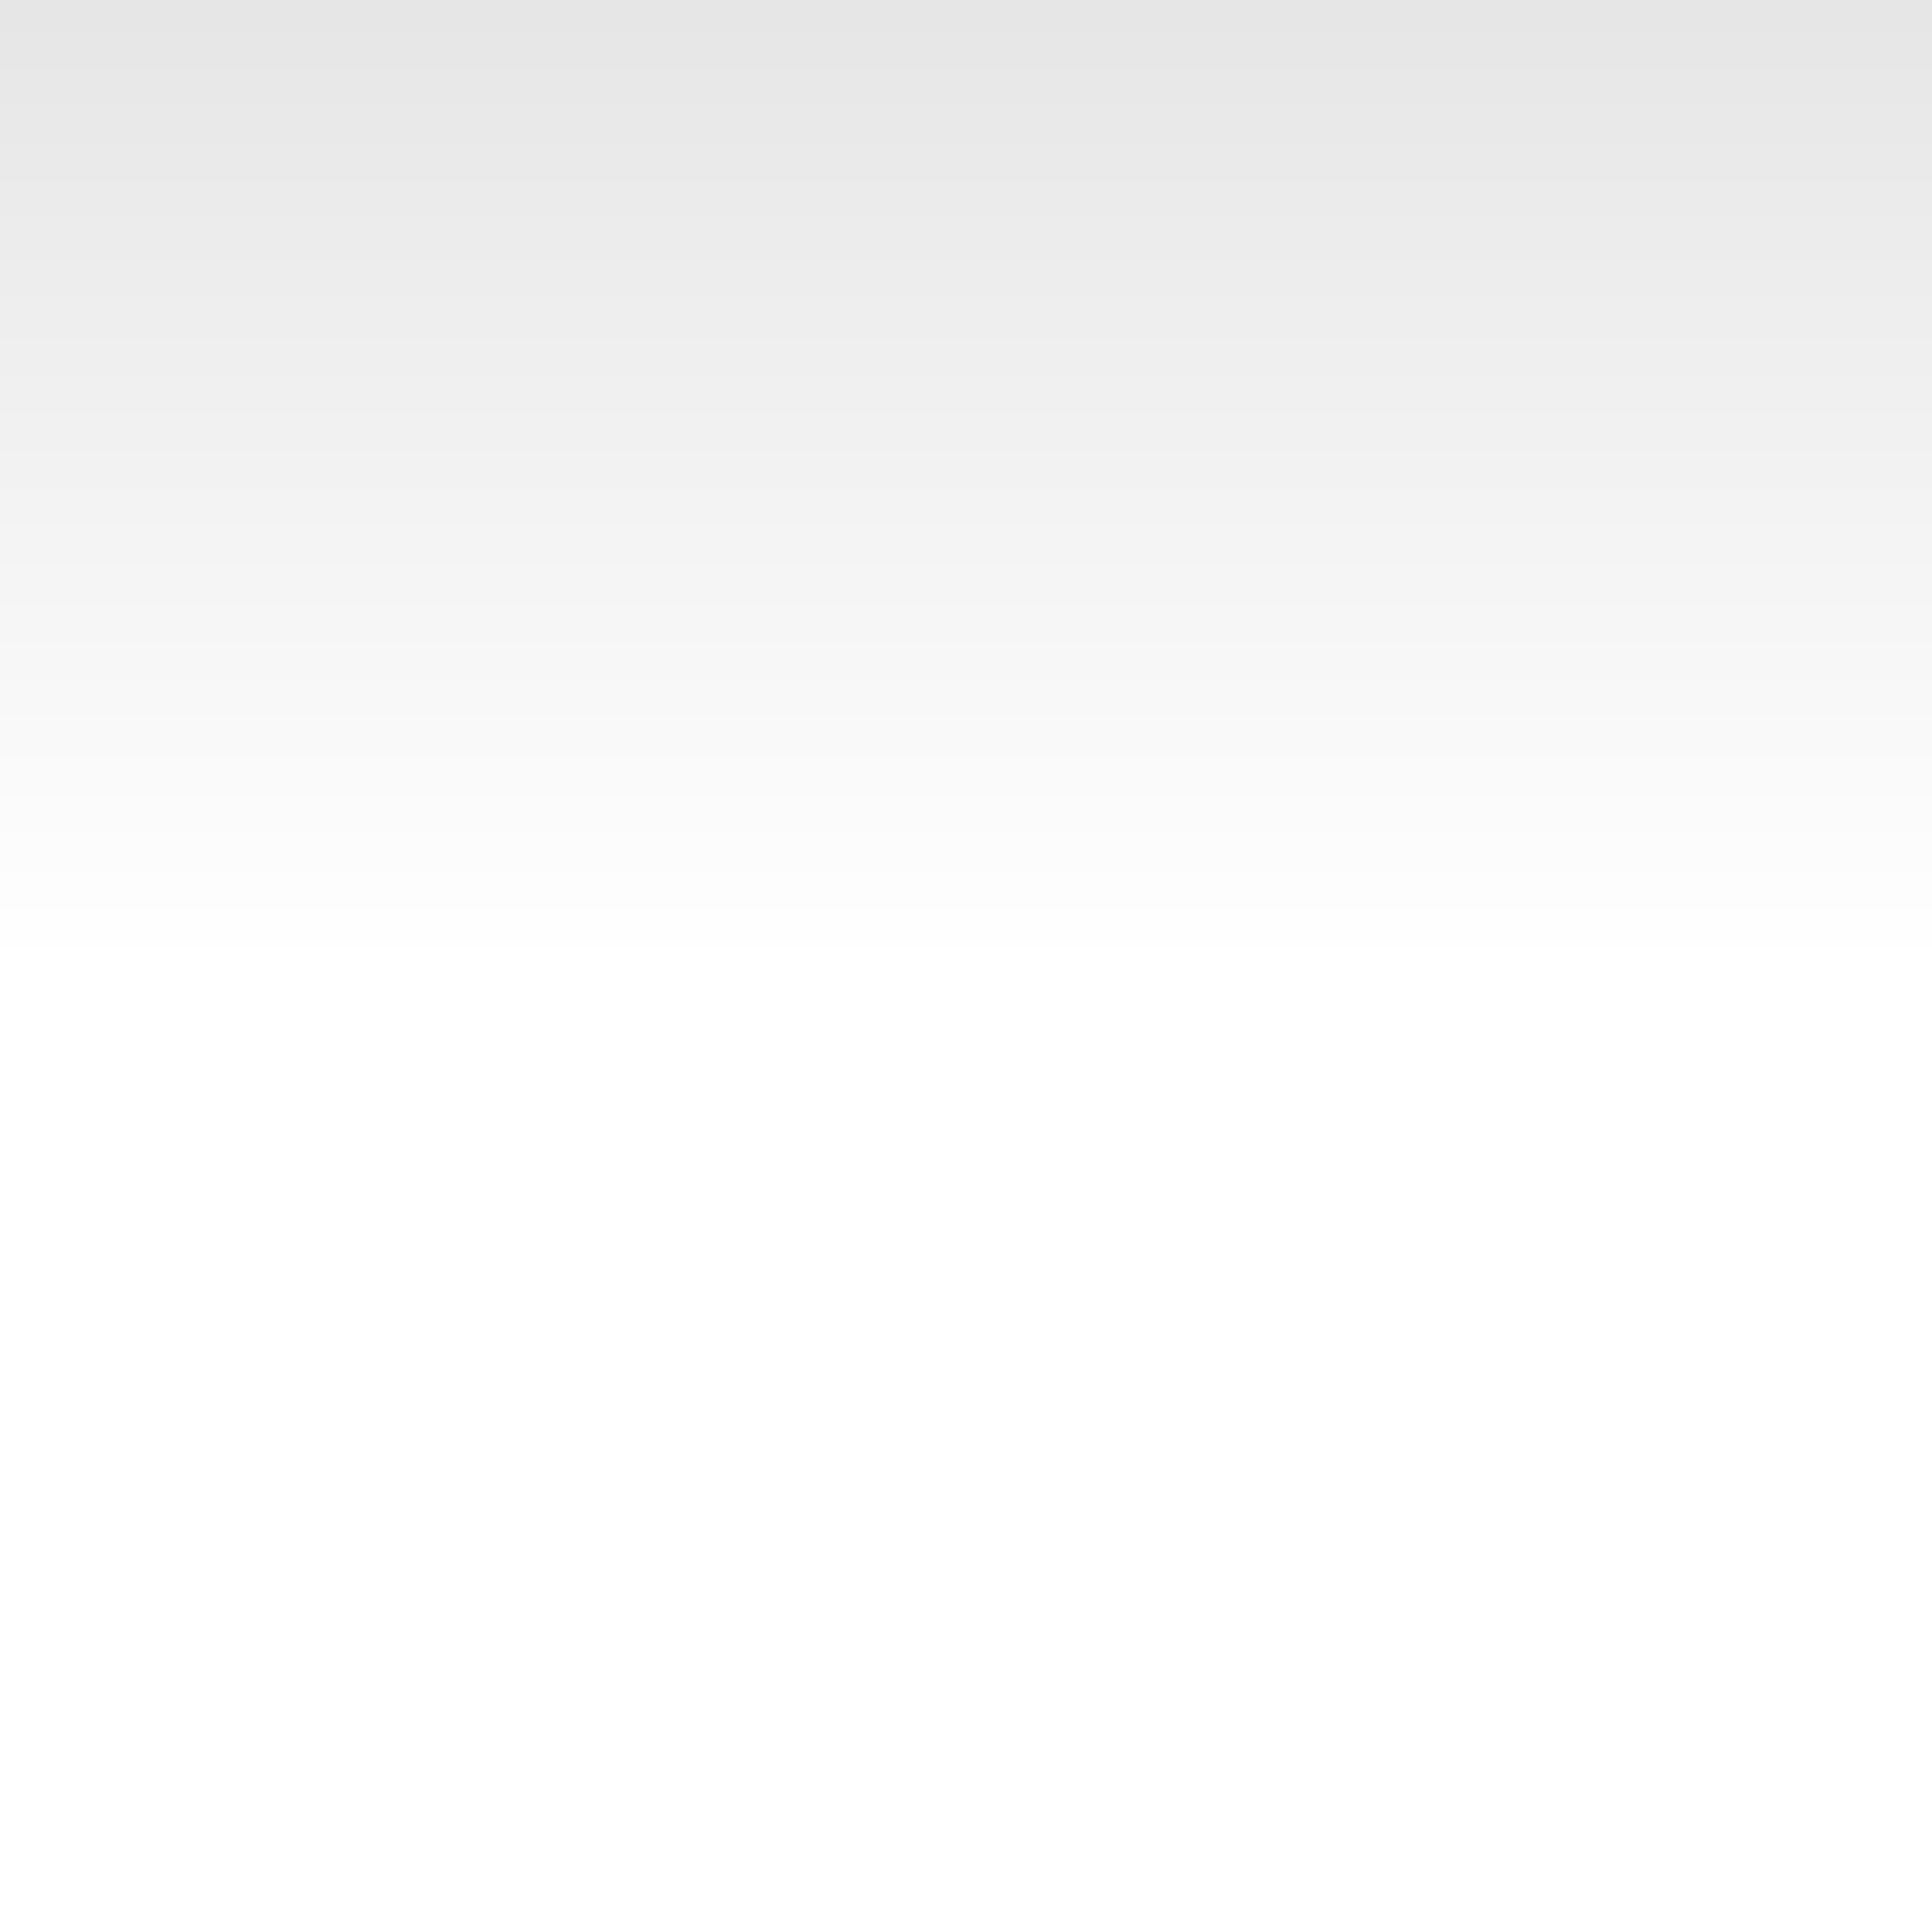
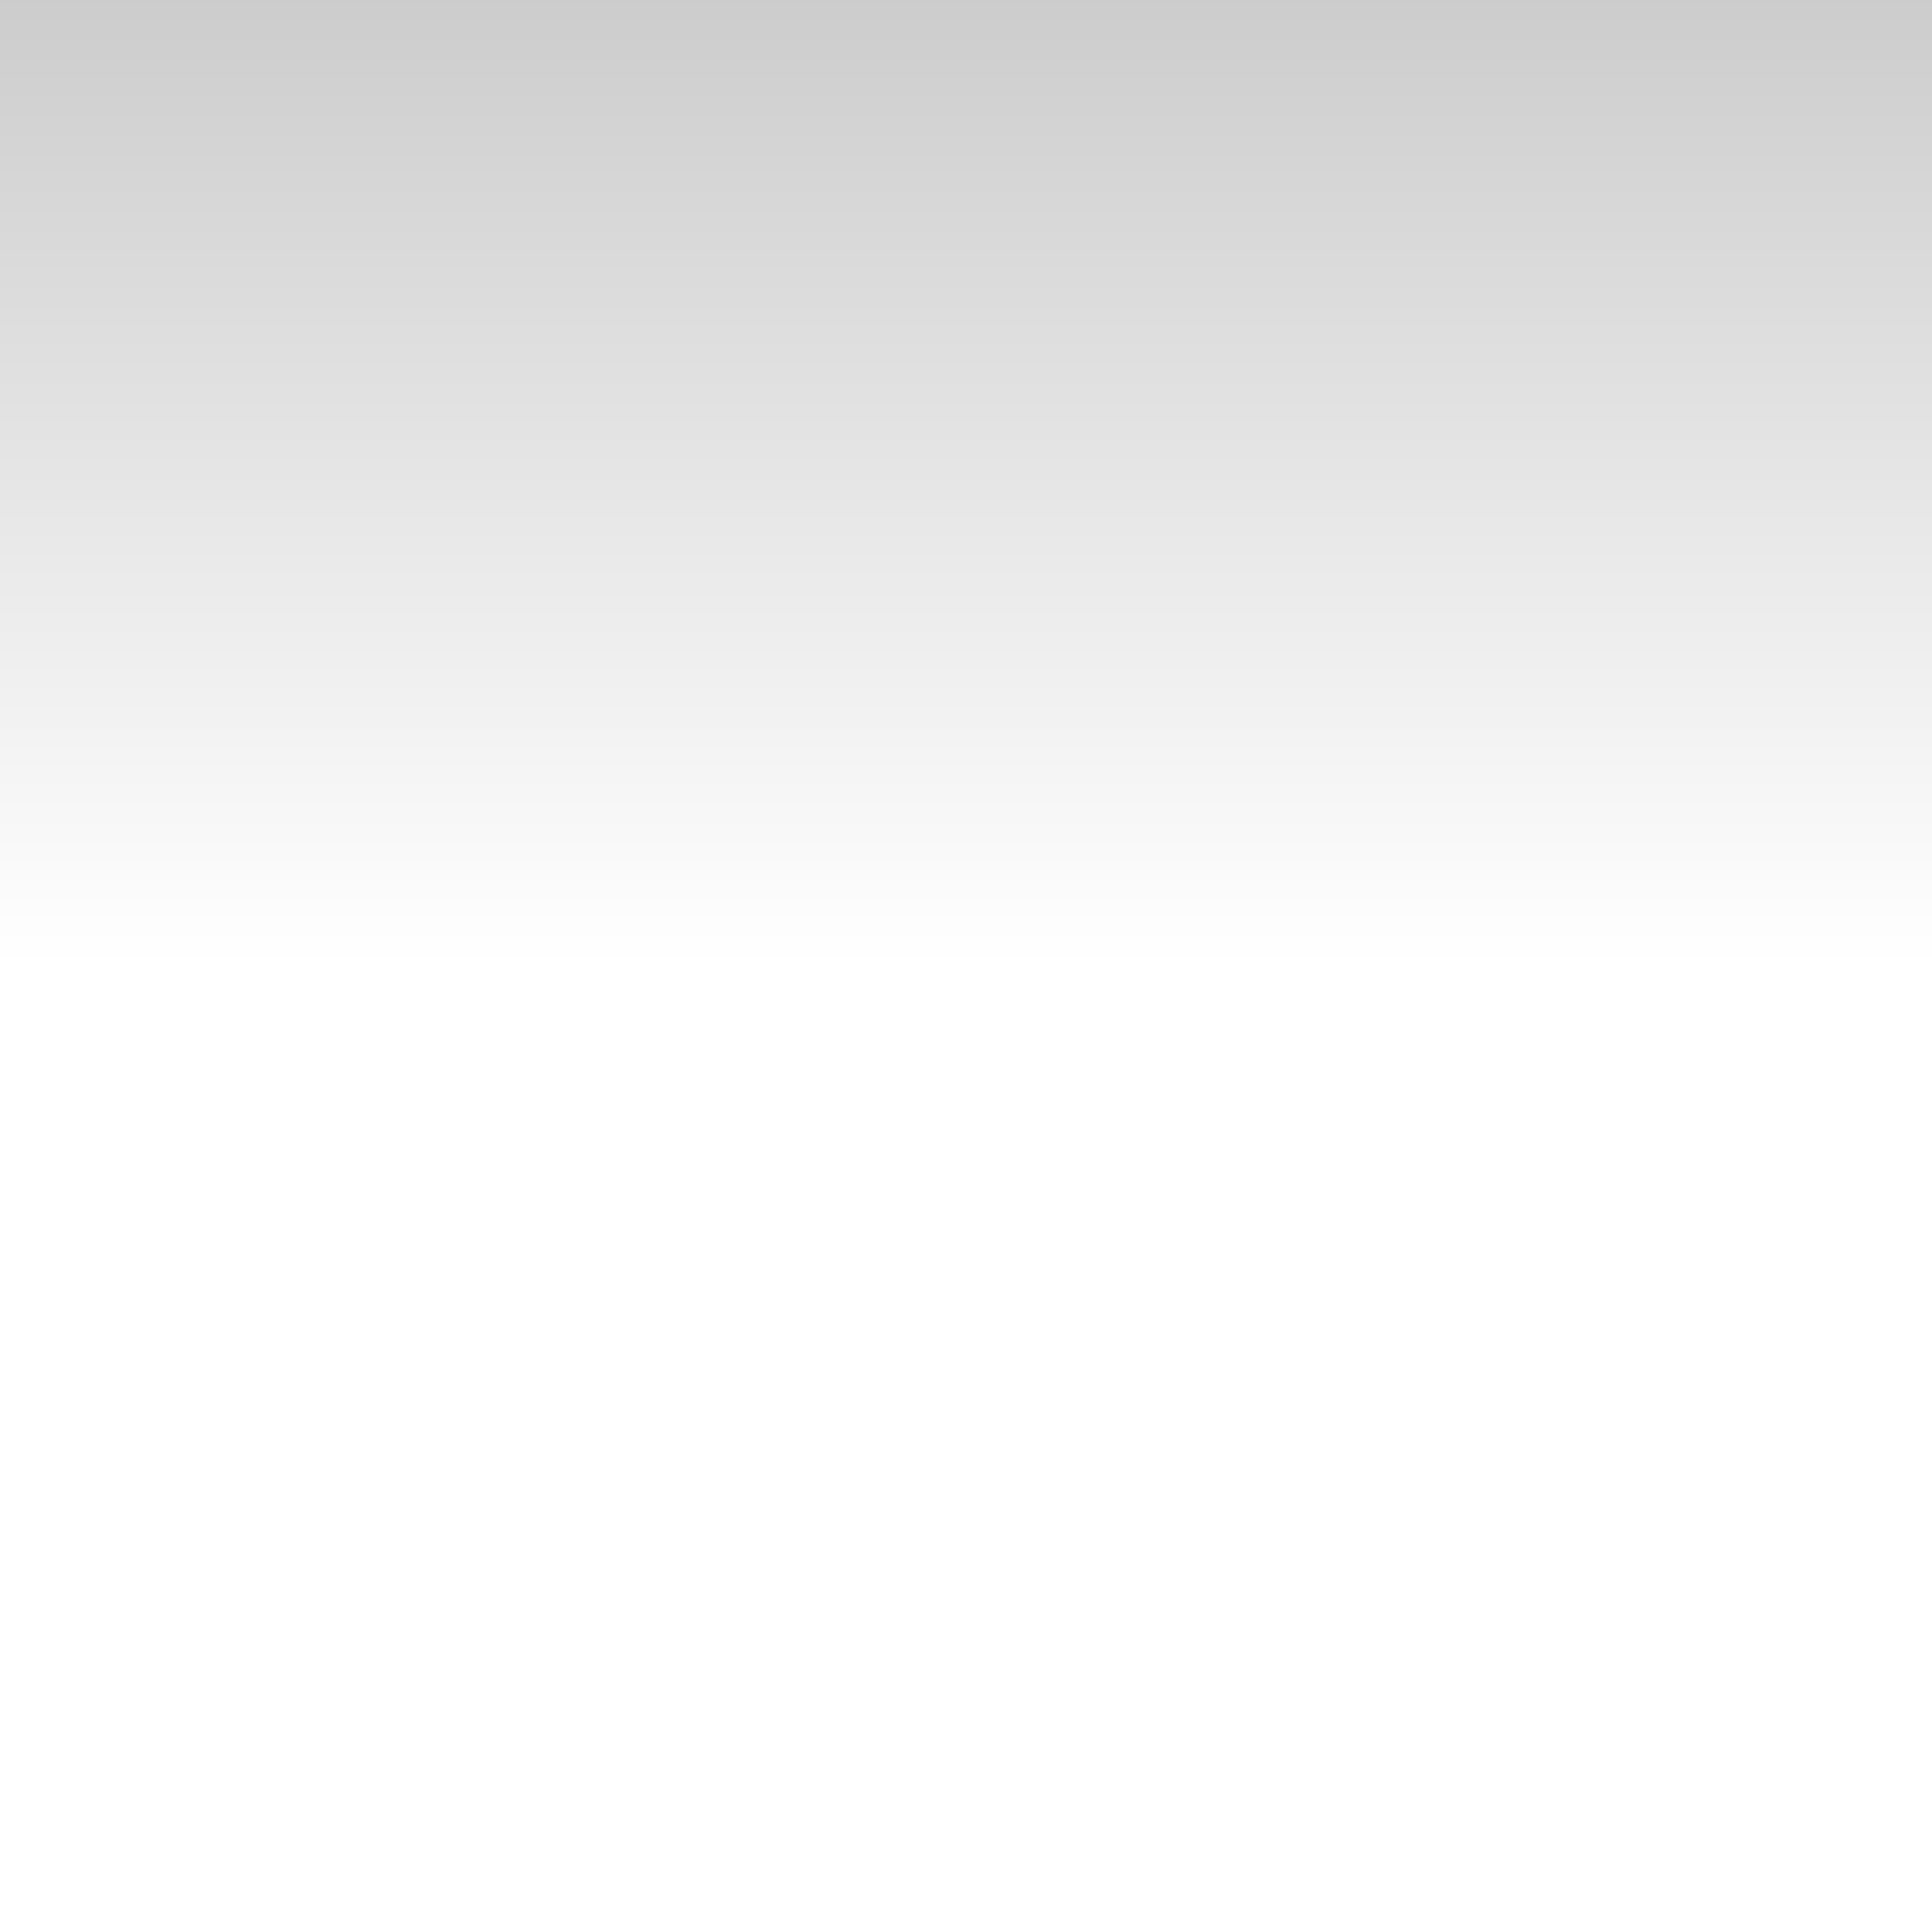
<svg xmlns="http://www.w3.org/2000/svg" version="1.1" preserveAspectRatio="none">
  <defs>
    <linearGradient id="g" x2="0%" y2="100%">
-       <stop offset="0%" stop-color="#000" stop-opacity="0.1" />
+       <stop offset="0%" stop-color="#000" stop-opacity="0.2" />
      <stop offset="50%" stop-color="#000" stop-opacity="0" />
      <stop offset="50%" stop-color="#fff" stop-opacity="0" />
-       <stop offset="100%" stop-color="#fff" stop-opacity="0.6" />
+       <stop offset="100%" stop-color="#fff" stop-opacity="0.1" />
    </linearGradient>
  </defs>
  <g>
    <rect fill="url(#g)" width="100%" height="100%" />
  </g>
</svg>
